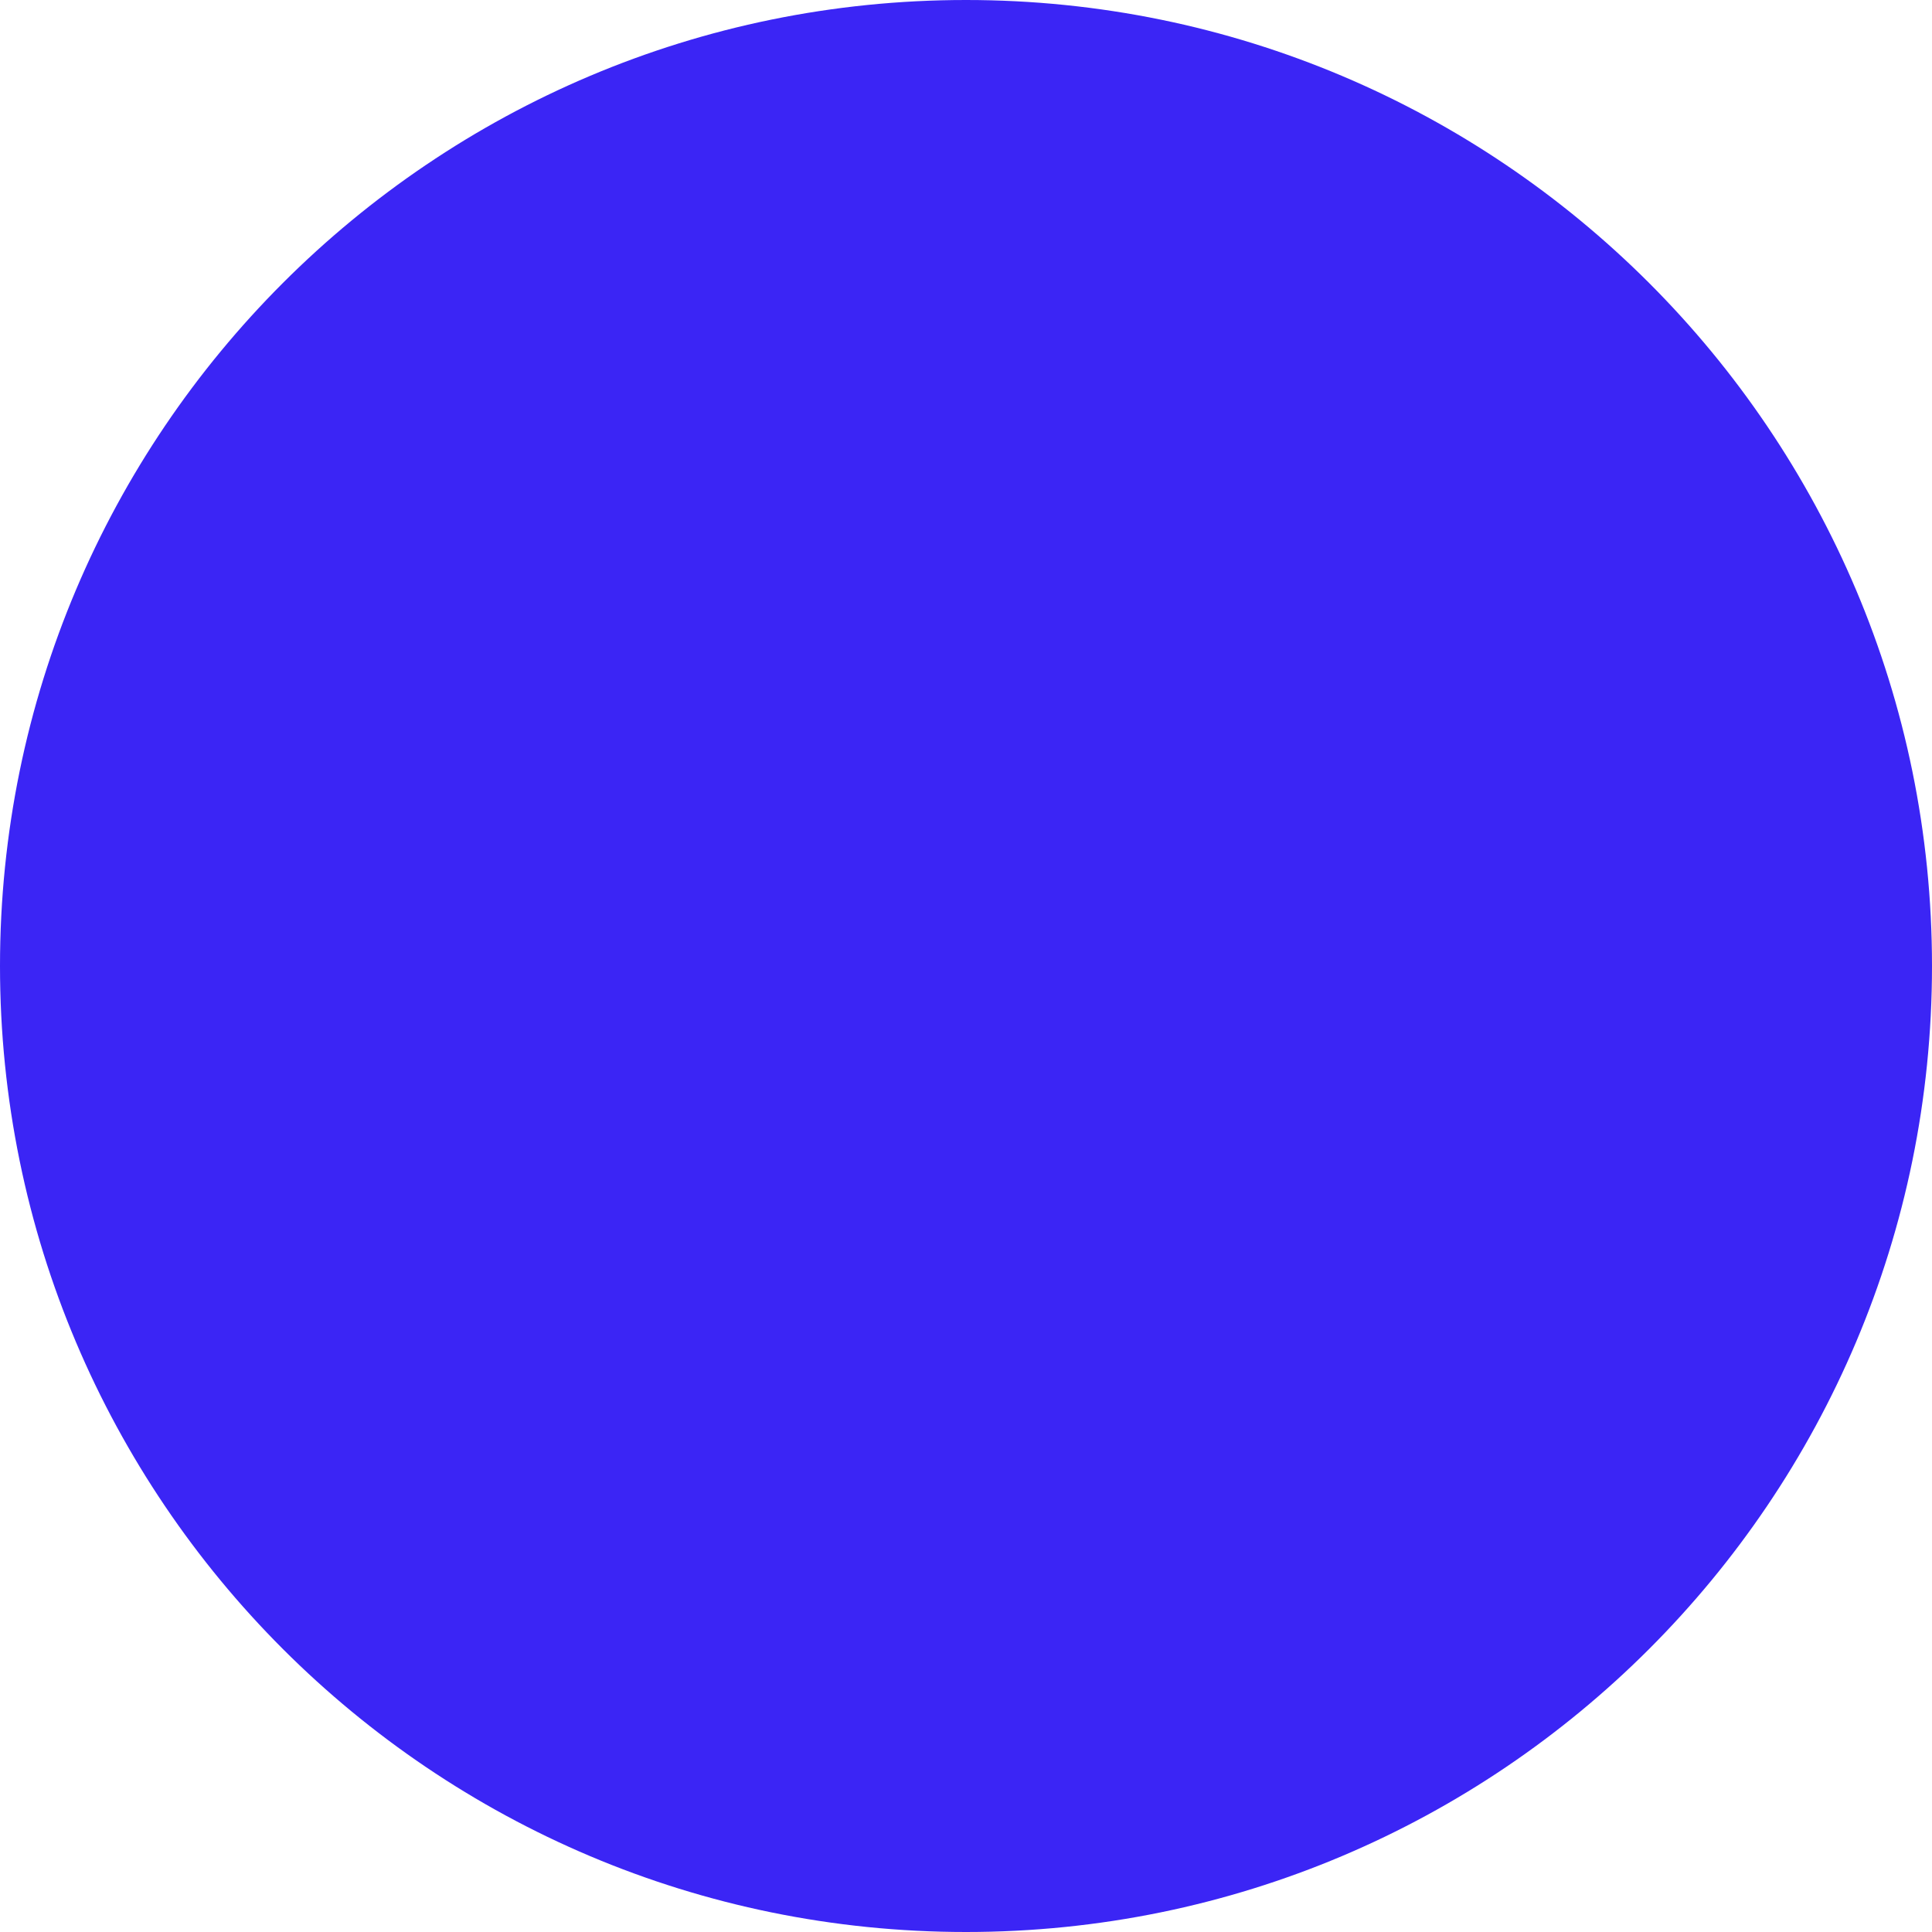
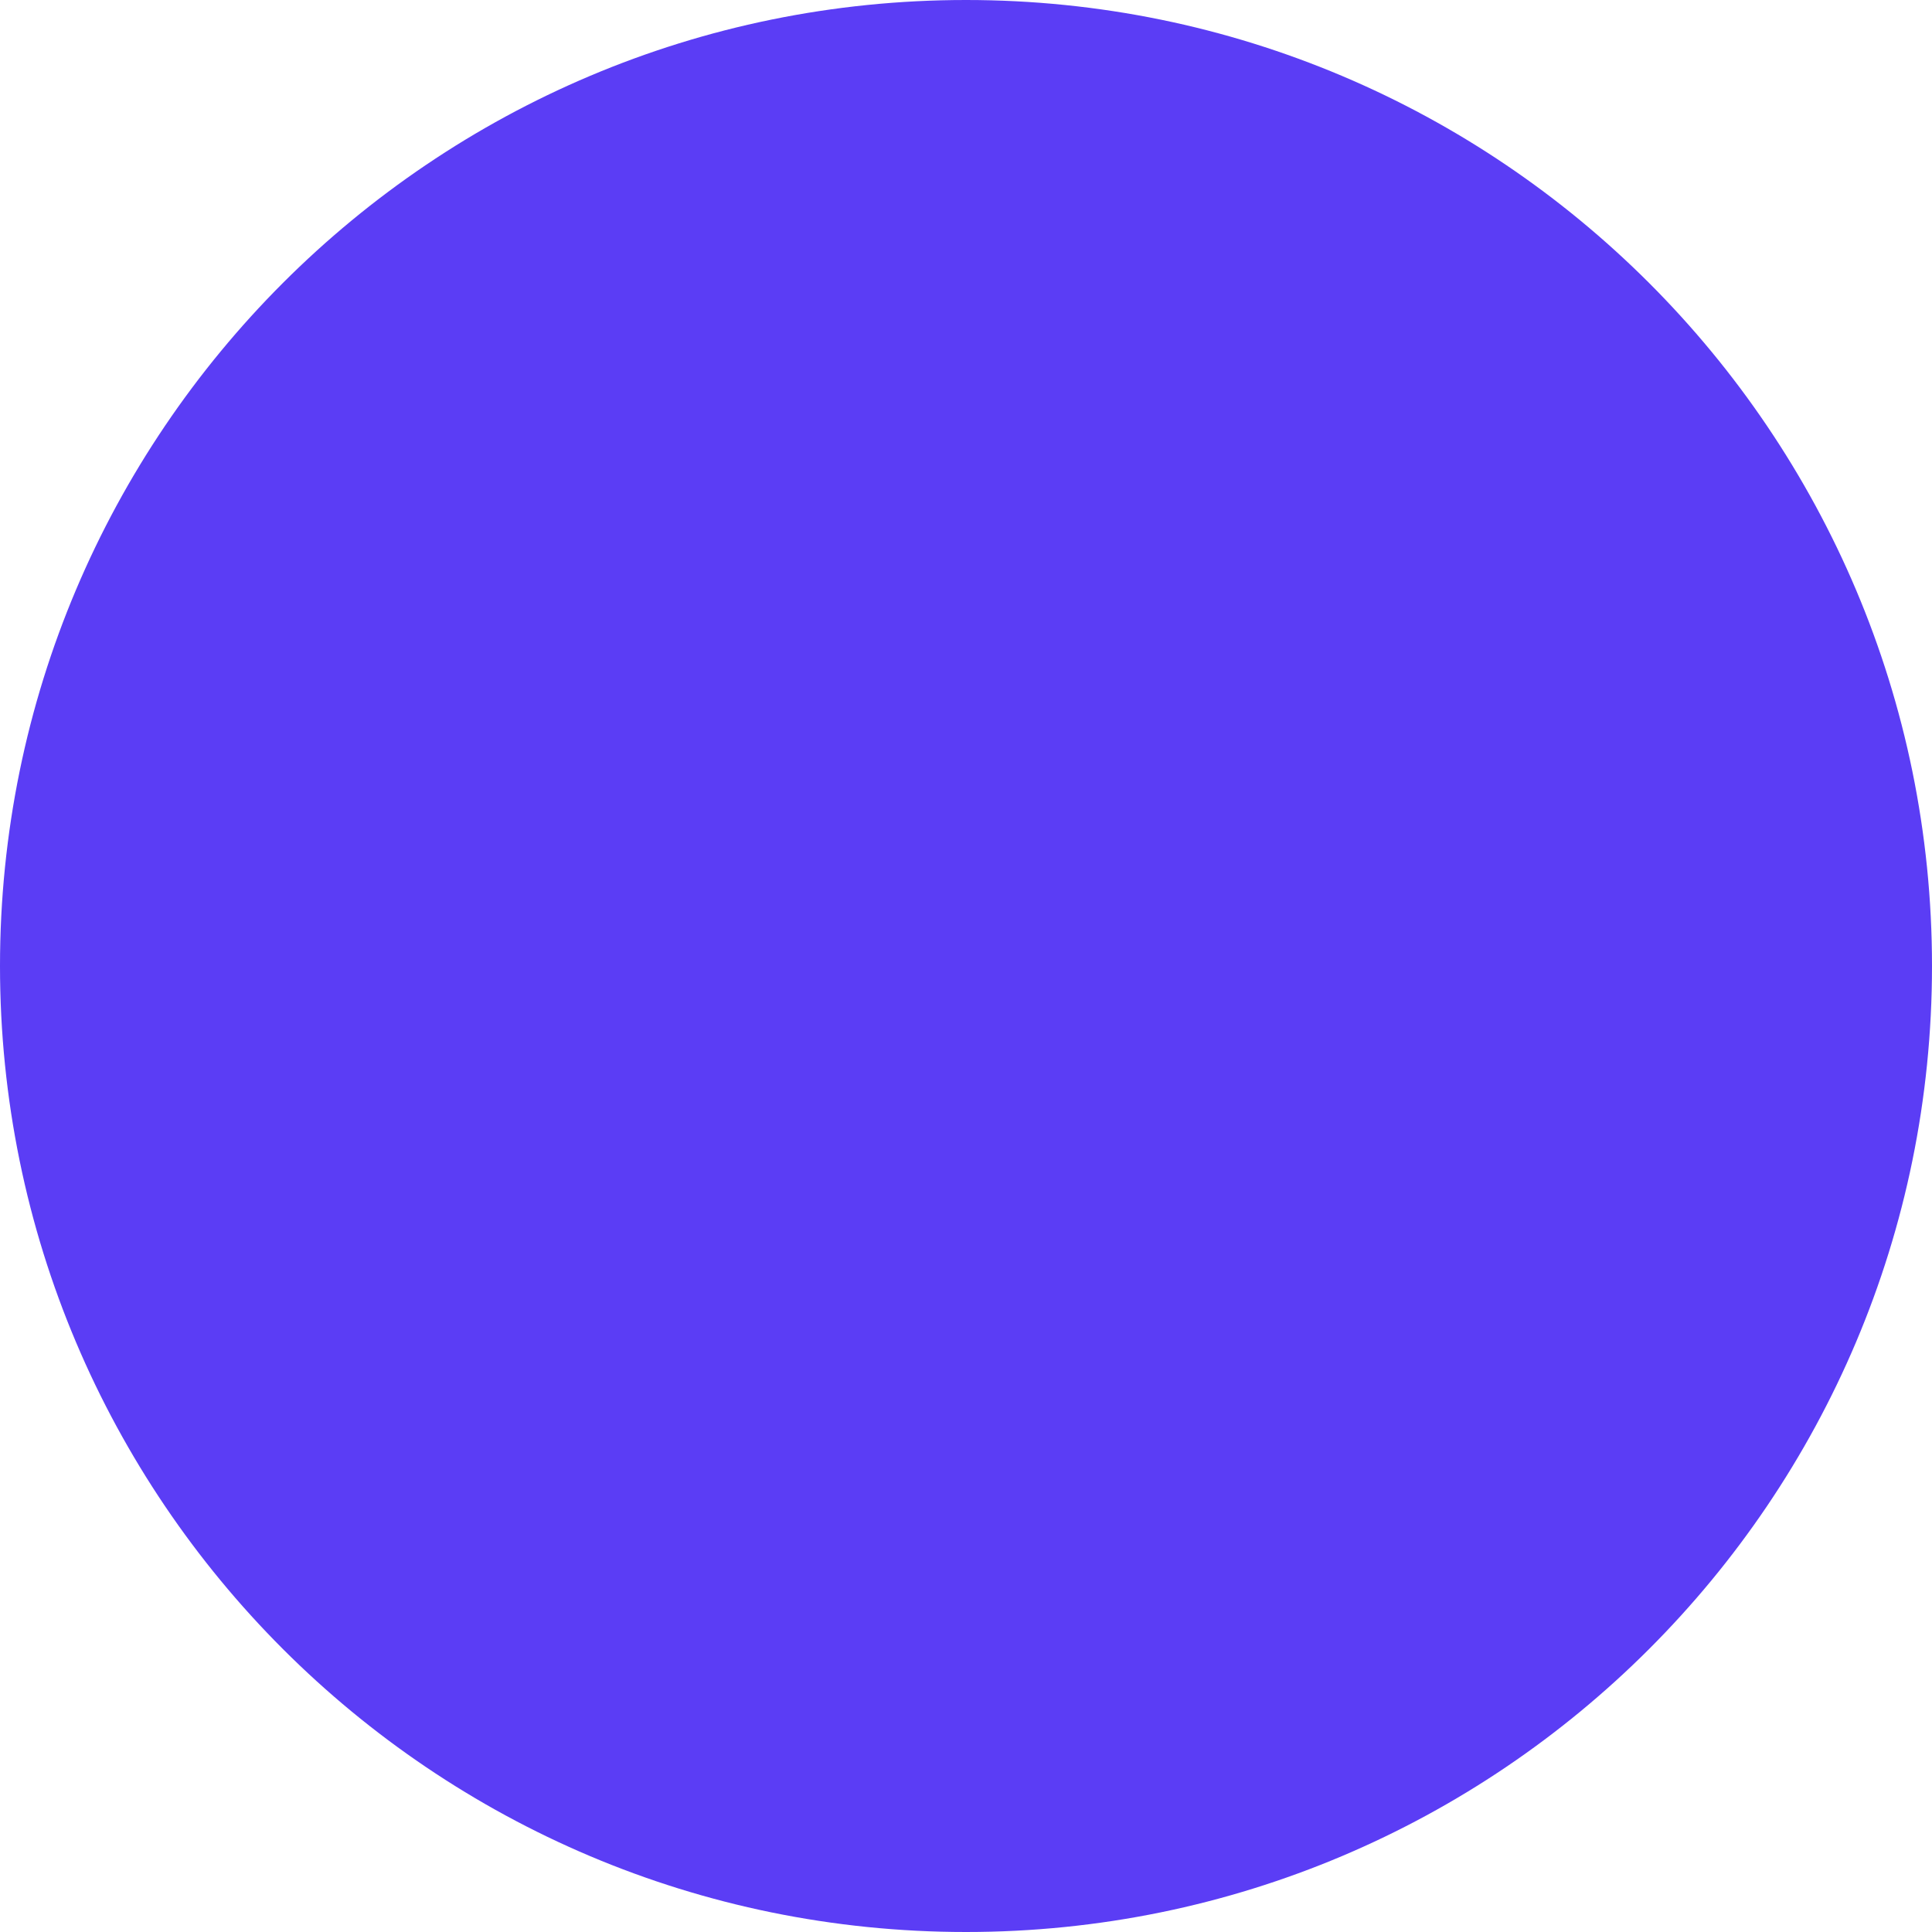
<svg xmlns="http://www.w3.org/2000/svg" viewBox="0 0 32 32">
  <defs>
    <linearGradient id="s" gradientUnits="userSpaceOnUse" x1="-36" y1="0" x2="0" y2="0">
-       <stop offset="0" stop-color="#3b25f5" />
-       <stop offset=".5" stop-color="#8678f9" />
-       <stop offset="1" stop-color="#3b25f5" />
+       <stop offset="0" stop-color="#5b3df5" />
+       <stop offset=".5" stop-color="#9987f9" />
+       <stop offset="1" stop-color="#5b3df5" />
      <animateTransform attributeName="gradientTransform" type="translate" values="0 0;68 0;68 0" keyTimes="0;.7;1" dur="2.5s" repeatCount="indefinite" />
    </linearGradient>
  </defs>
  <circle cx="16" cy="16" r="16" fill="url(#s)" />
</svg>
